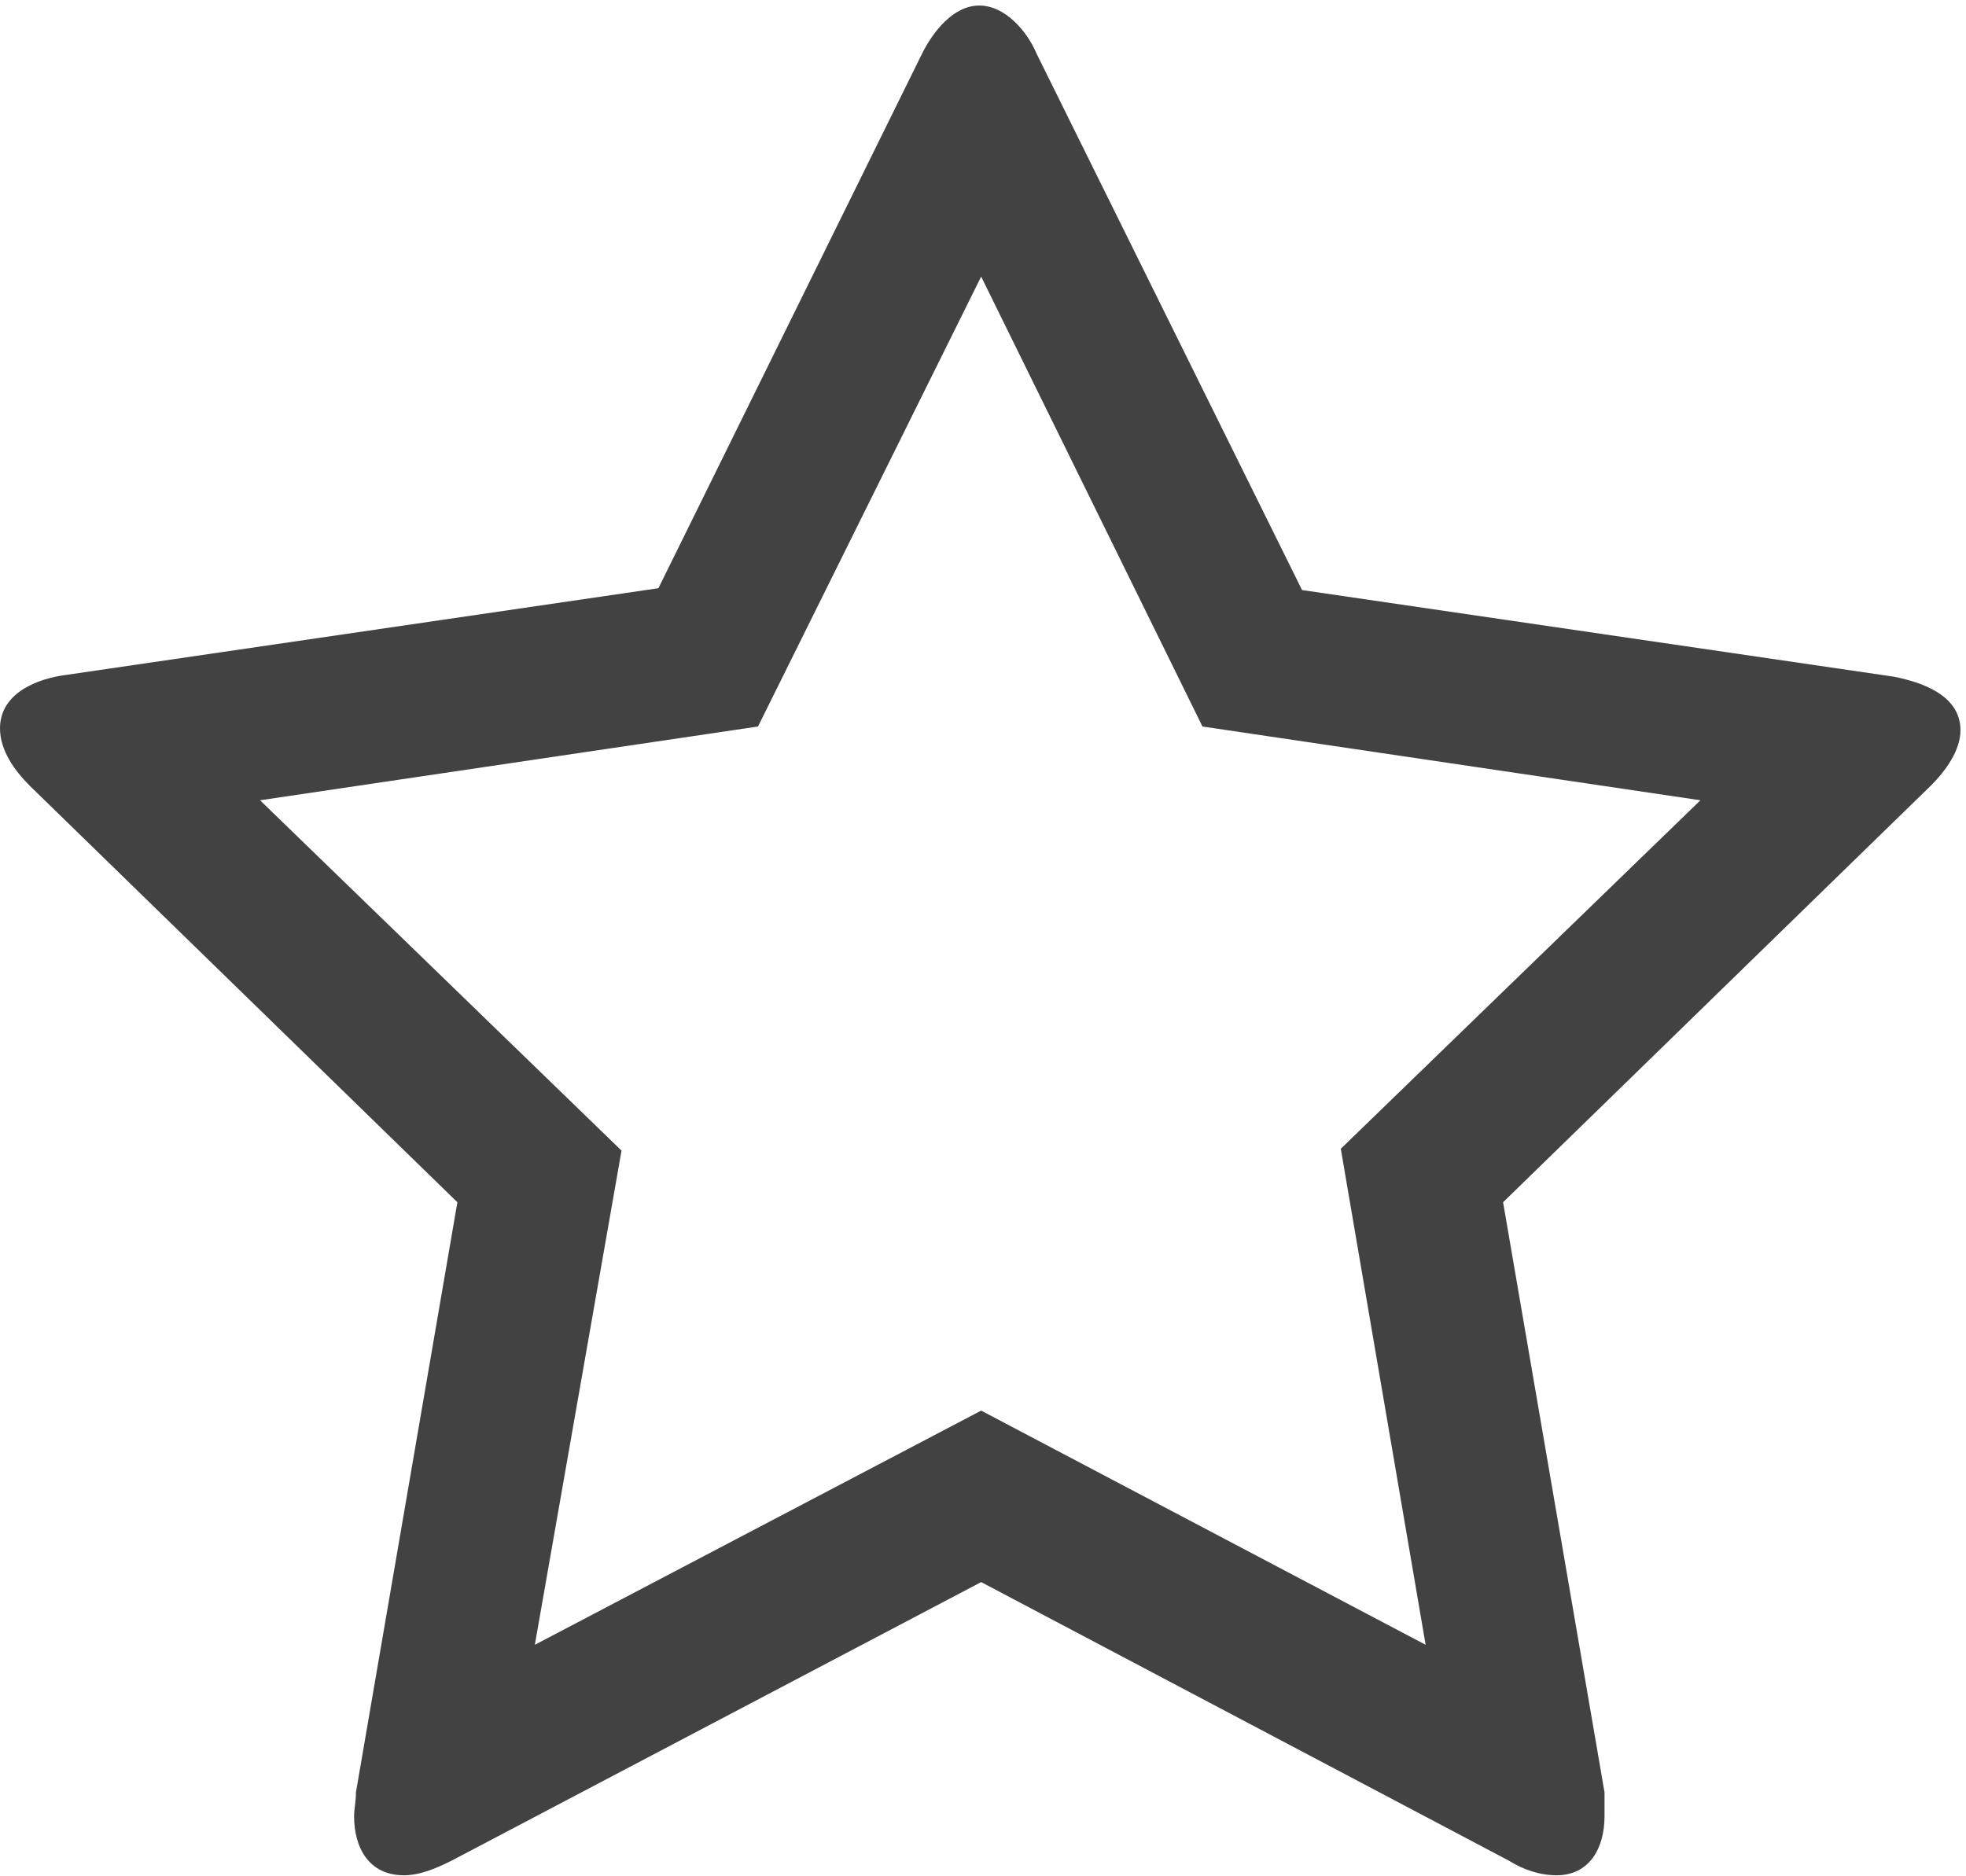
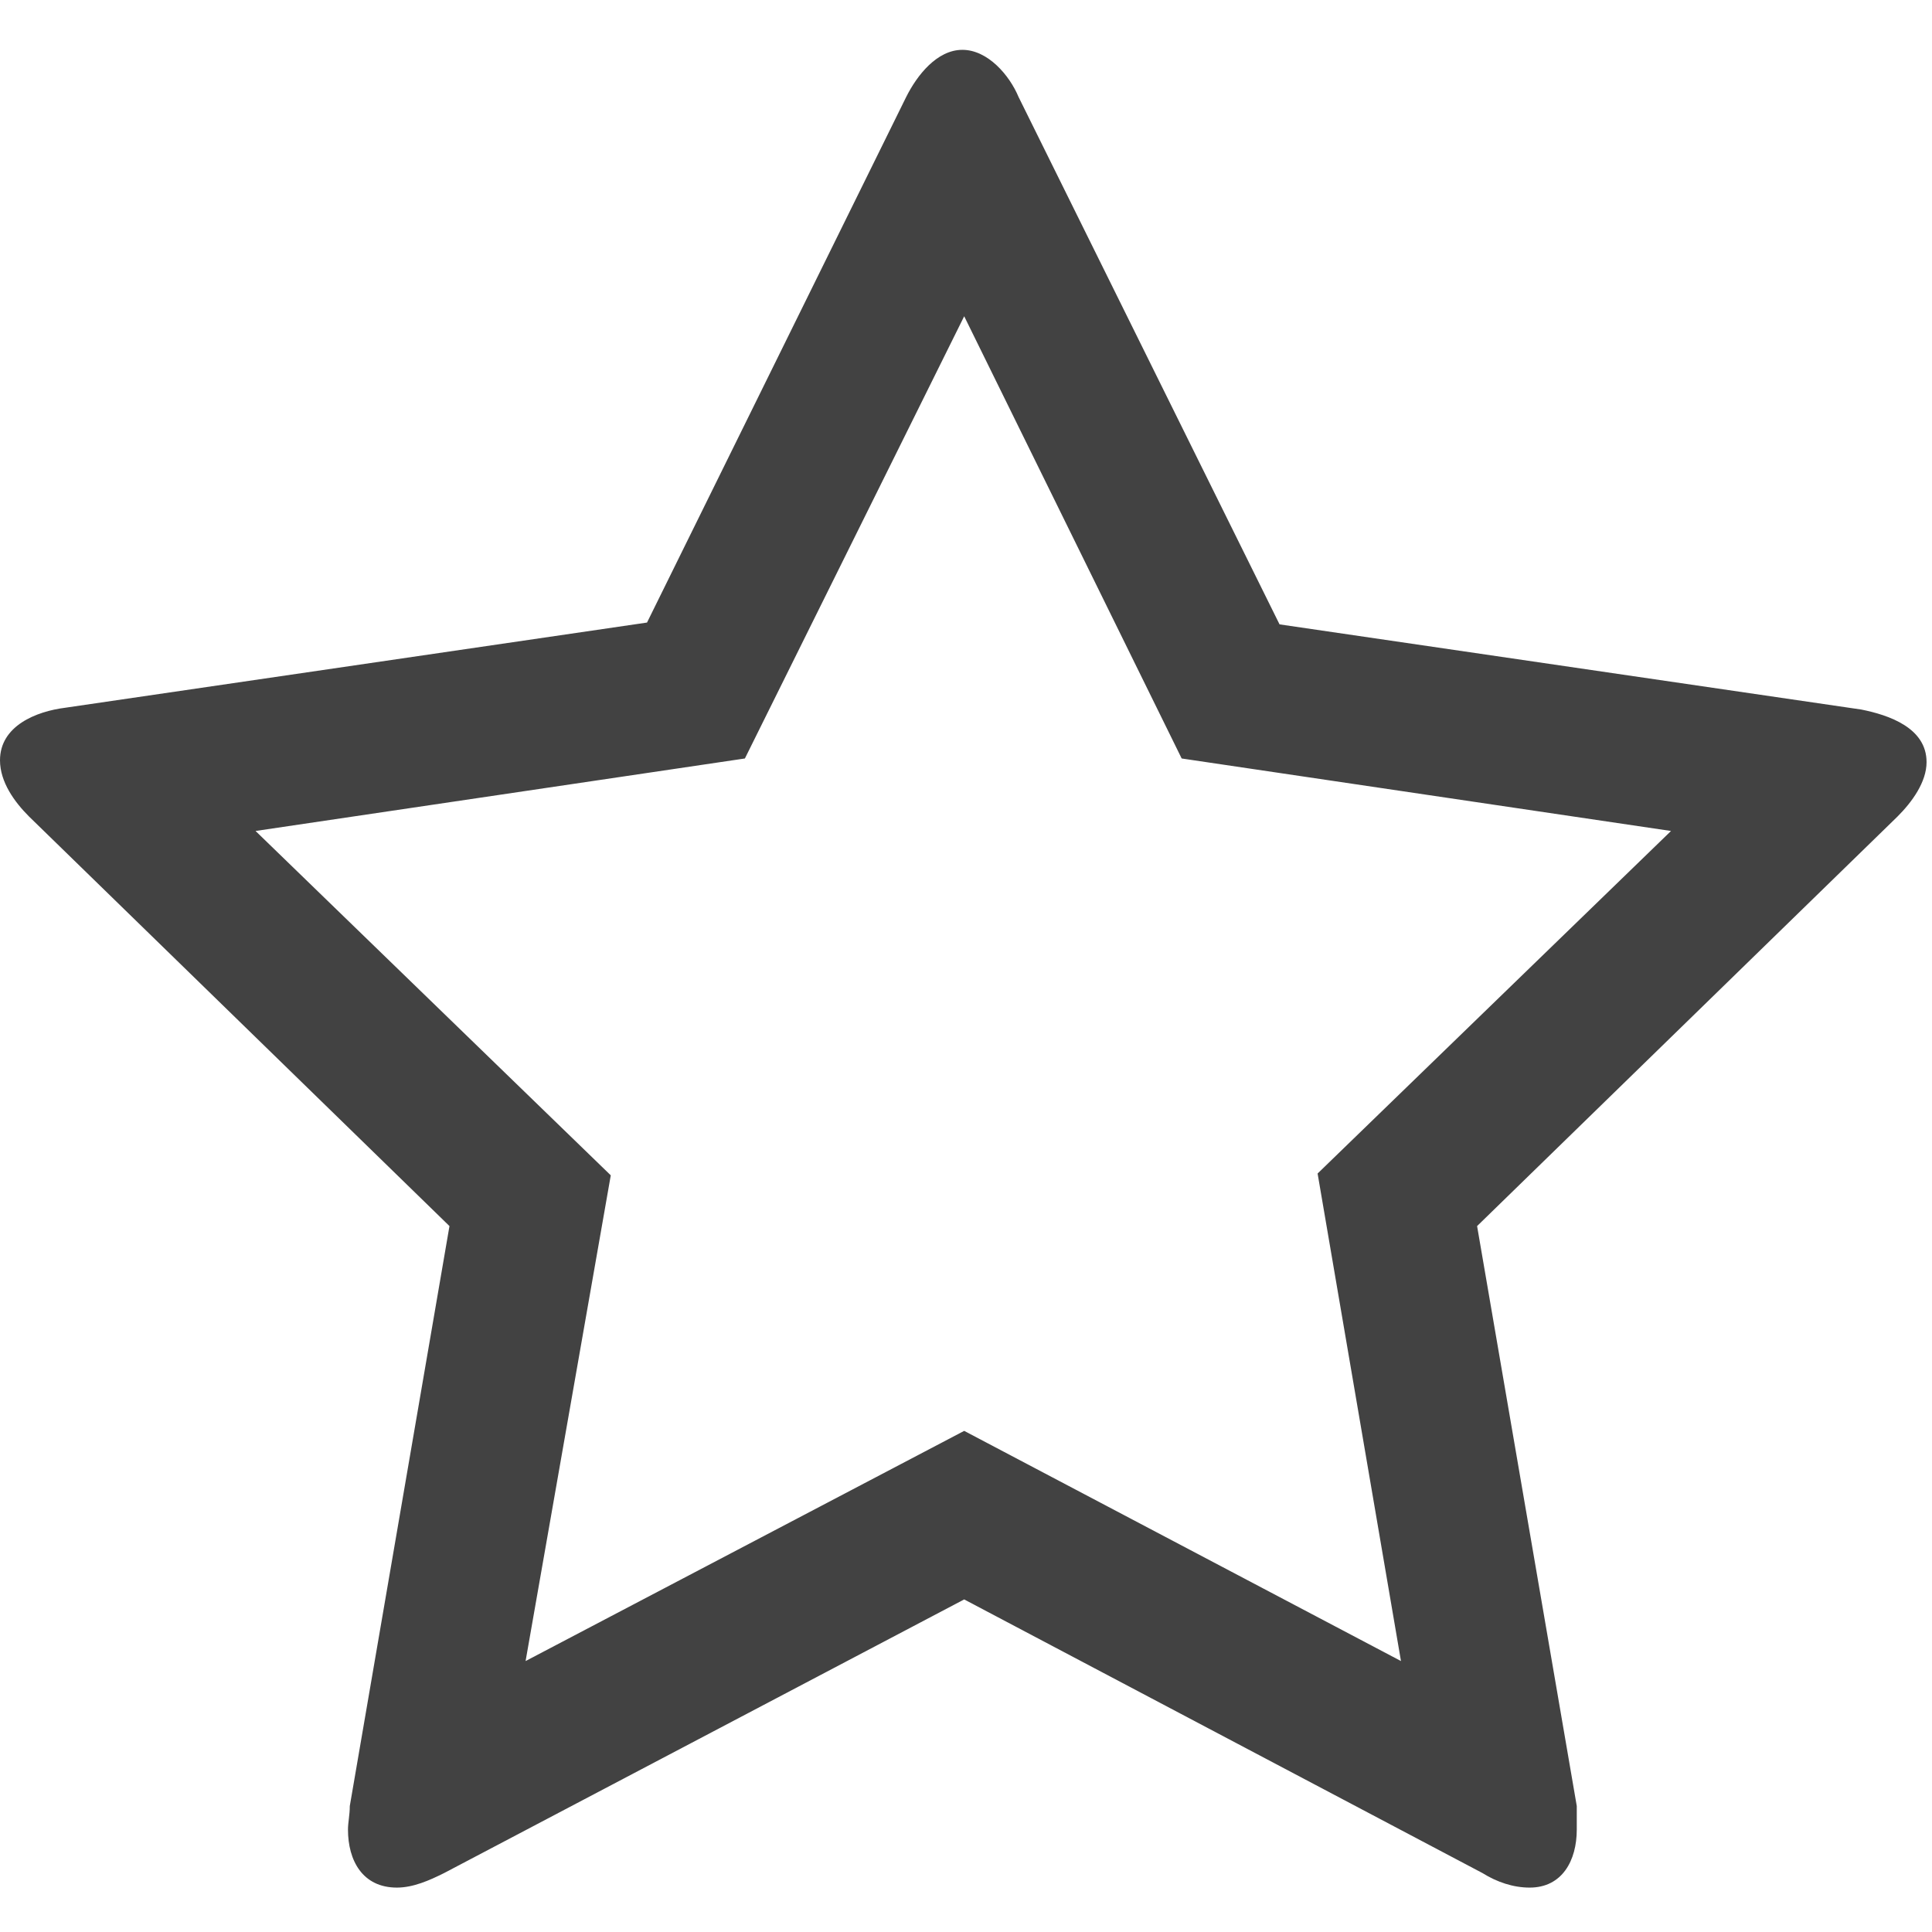
- <svg xmlns="http://www.w3.org/2000/svg" version="1.1" id="Capa_1" x="0px" y="0px" viewBox="0 0 106.6 101.7" enable-background="new 0 0 106.6 101.7" xml:space="preserve">
+ <svg xmlns="http://www.w3.org/2000/svg" version="1.1" id="Capa_1" x="0px" y="0px" width="12" height="12" viewBox="0 0 106.6 101.7" enable-background="new 0 0 106.6 101.7" xml:space="preserve">
  <g>
    <path fill="#424242" d="M104.7,42.6L81.5,65.2l5.5,32C87,97.6,87,98,87,98.5c0,1.7-0.8,3.2-2.6,3.2c-0.9,0-1.8-0.3-2.6-0.8   L53.2,85.8l-28.7,15.1c-0.8,0.4-1.7,0.8-2.6,0.8c-1.9,0-2.7-1.5-2.7-3.2c0-0.4,0.1-0.8,0.1-1.3l5.5-32L1.6,42.6   C0.8,41.8,0,40.7,0,39.5c0-1.9,2-2.7,3.6-2.9l32.1-4.7L50,2.9c0.6-1.2,1.7-2.6,3.1-2.6s2.6,1.4,3.1,2.6l14.4,29.1l32.1,4.7   c1.5,0.3,3.6,1,3.6,2.9C106.3,40.7,105.5,41.8,104.7,42.6z M92.2,43.4l-27-4L53.2,15L41.1,39.4l-27,4l19.6,19L29,89.2l24.2-12.7   l24.1,12.7l-4.6-26.9L92.2,43.4z" />
  </g>
</svg>
